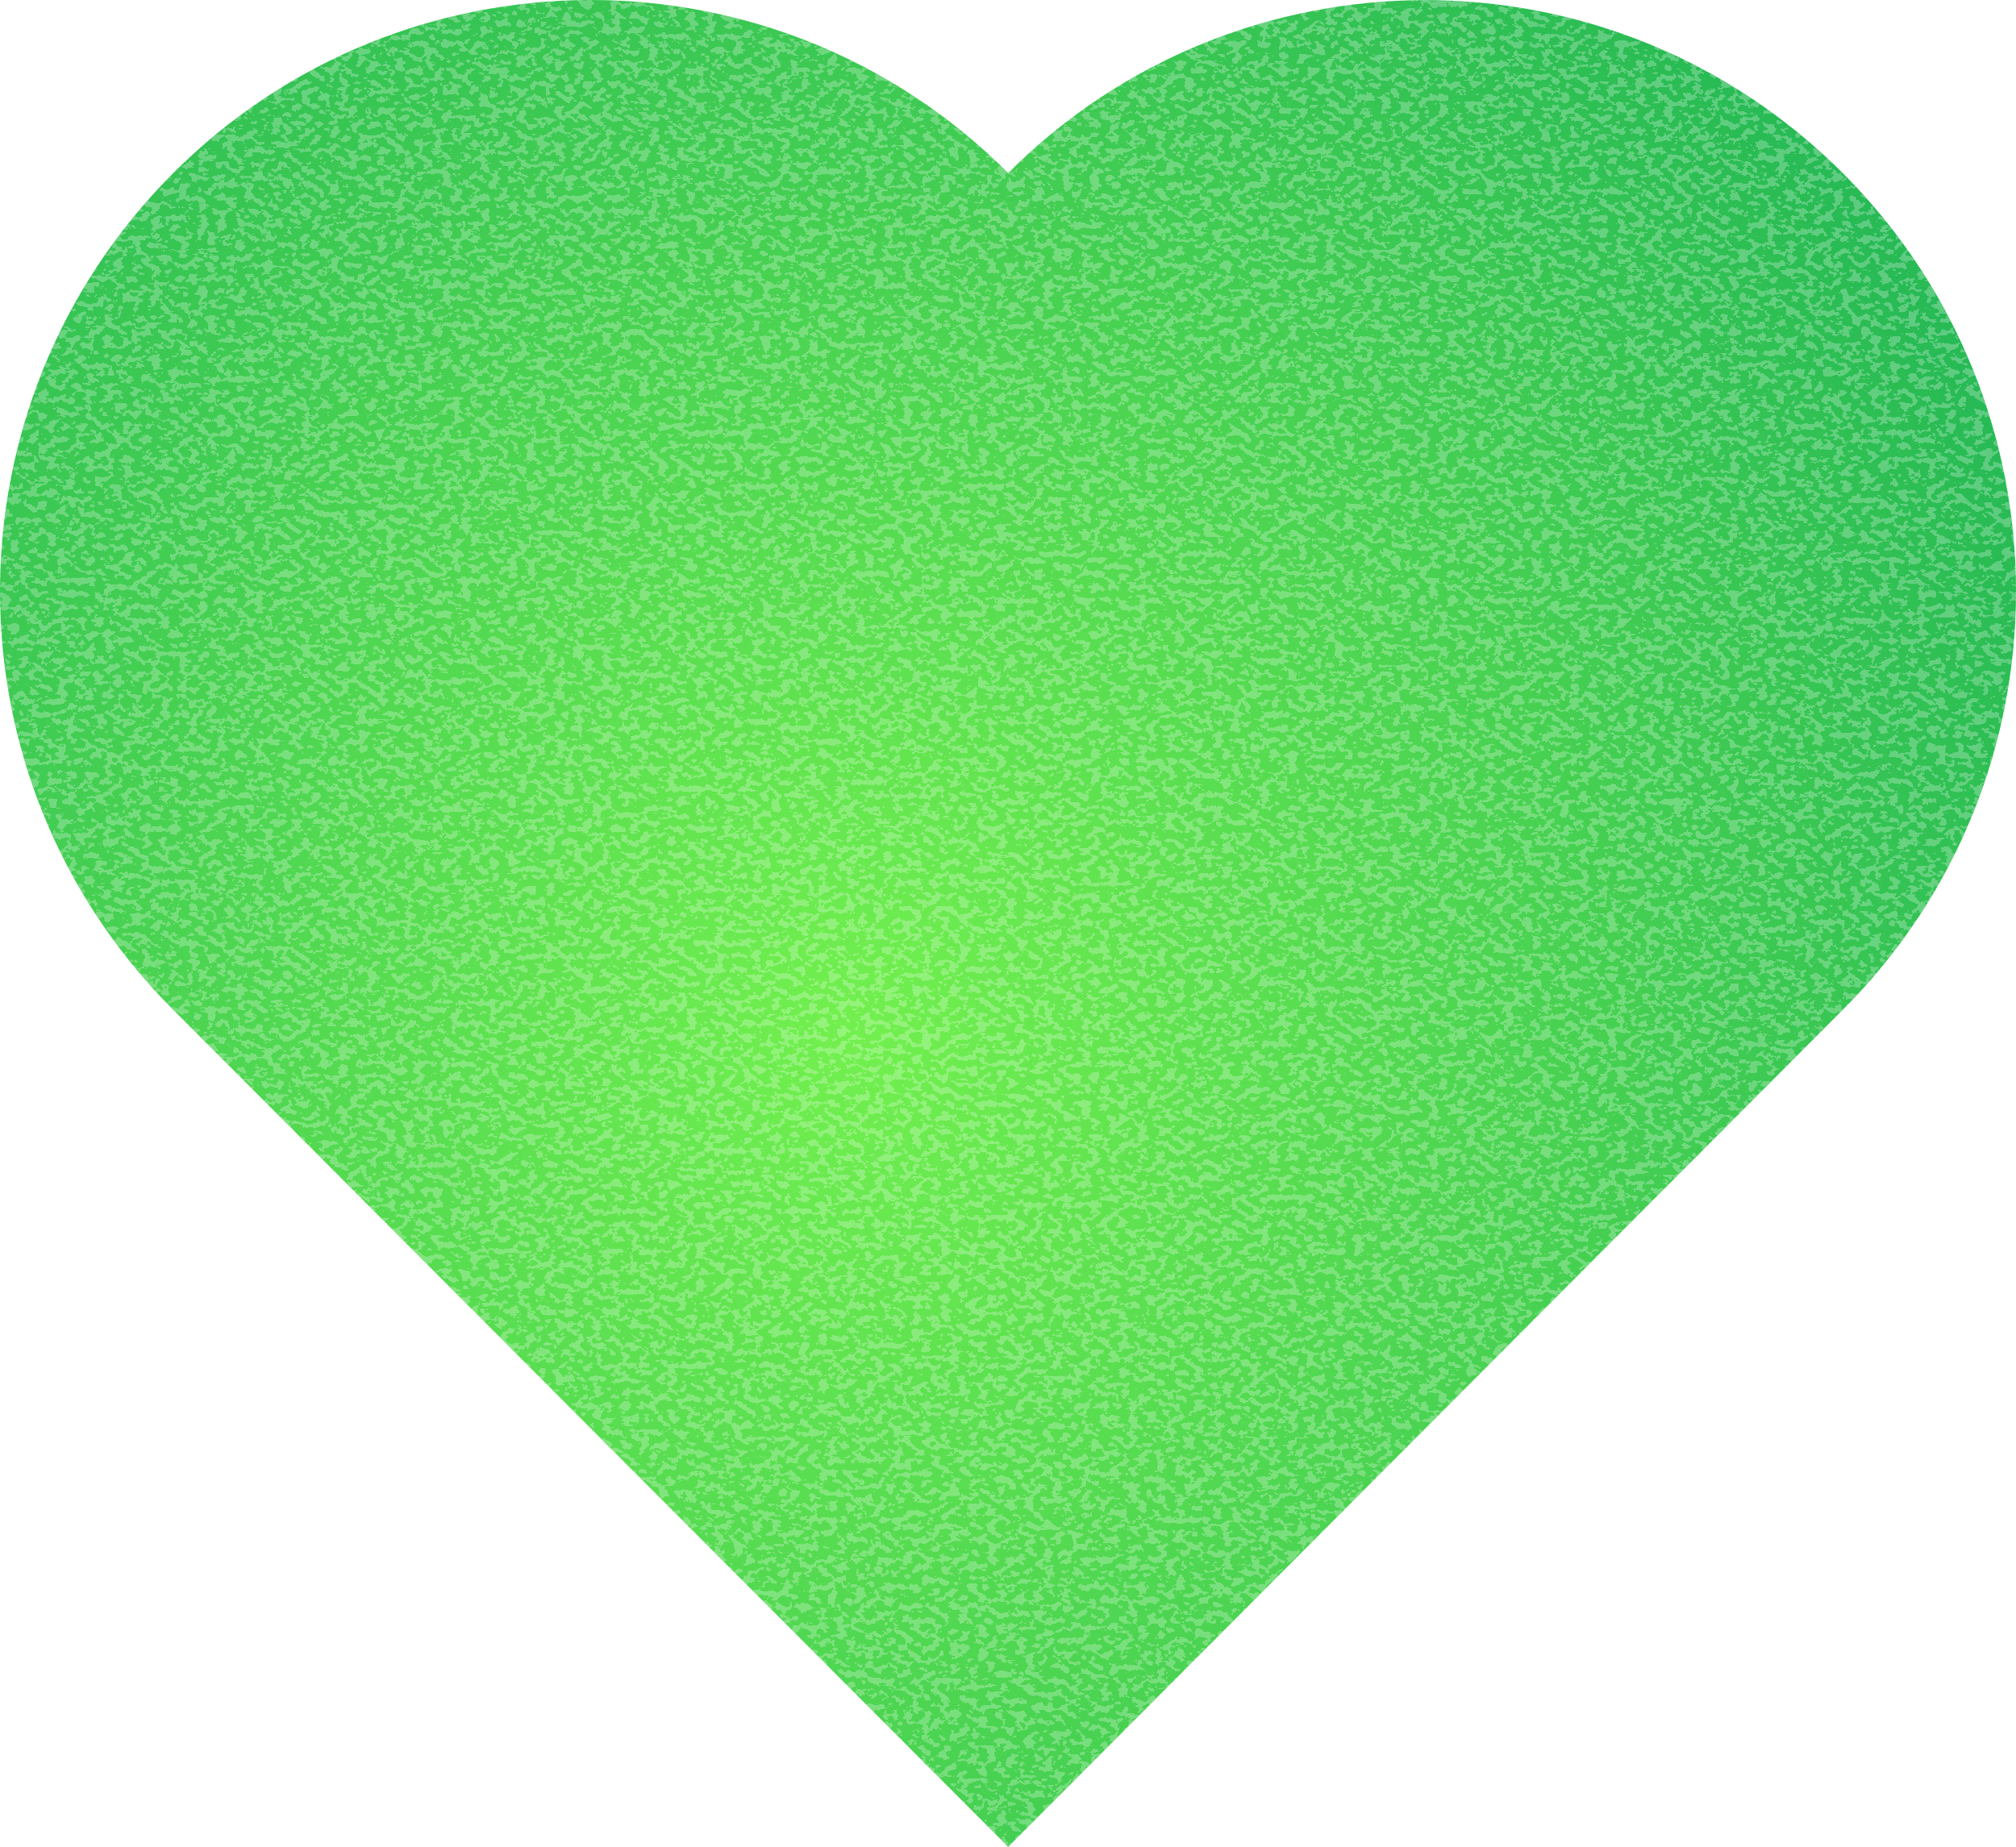
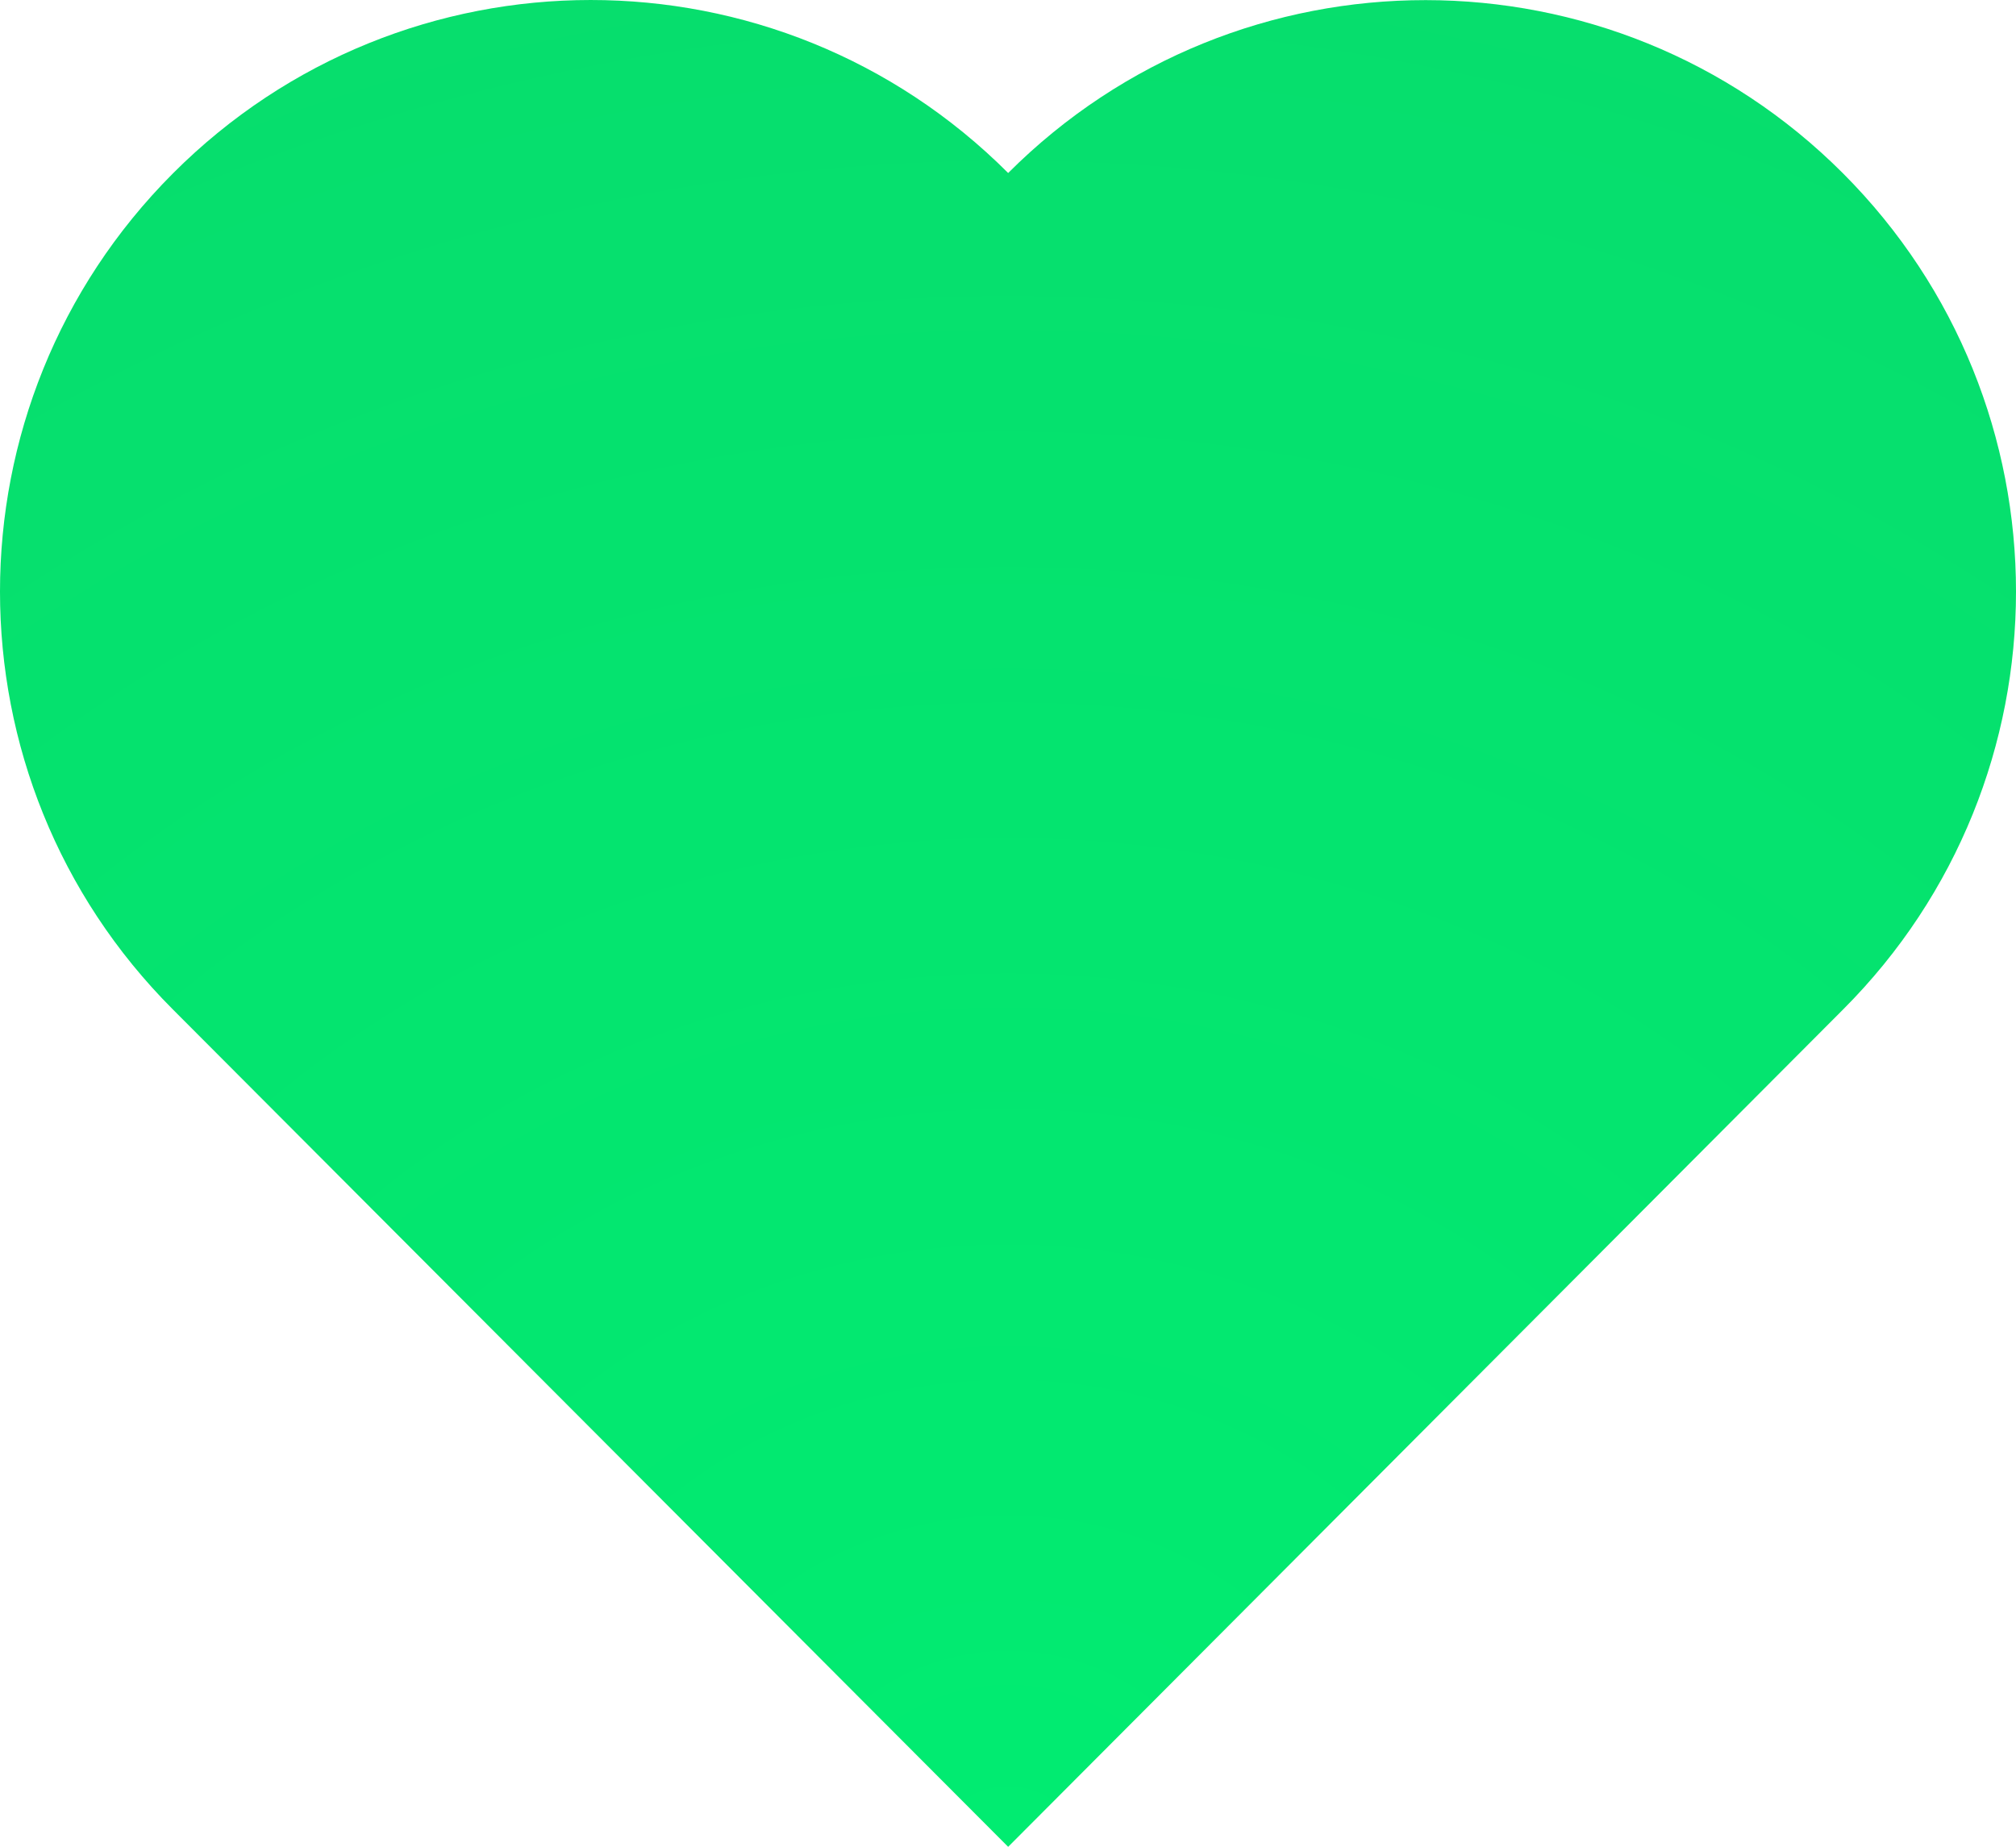
<svg xmlns="http://www.w3.org/2000/svg" preserveAspectRatio="none" overflow="visible" style="display: block;" width="118.459" height="108.546" viewBox="0 0 118.459 108.546" fill="none">
-   <g id="è·¯å¾" filter="url(#filter0_n_0_96)">
-     <path d="M108.292 10.186C94.755 -3.374 72.795 -3.392 59.239 10.168C45.683 -3.392 23.723 -3.392 10.167 10.186C-3.389 23.765 -3.389 45.779 10.167 59.338L59.239 108.546L108.292 59.338C121.848 45.779 121.848 23.765 108.292 10.186Z" fill-rule="evenodd" clip-rule="evenodd" fill="url(#paint0_radial_0_96)" />
-   </g>
+   <path id="è·¯å¾" d="M108.292 10.186C94.755 -3.374 72.795 -3.392 59.239 10.168C45.683 -3.392 23.723 -3.392 10.167 10.186C-3.389 23.765 -3.389 45.779 10.167 59.338L59.239 108.546L108.292 59.338C121.848 45.779 121.848 23.765 108.292 10.186Z" fill-rule="evenodd" clip-rule="evenodd" fill="url(#paint0_radial_0_126)" />
  <defs>
-     <filter id="filter0_n_0_96" x="0" y="0" width="118.459" height="108.546" filterUnits="userSpaceOnUse" color-interpolation-filters="sRGB">
-       <feFlood flood-opacity="0" result="BackgroundImageFix" />
-       <feBlend mode="normal" in="SourceGraphic" in2="BackgroundImageFix" result="shape" />
-       <feTurbulence type="fractalNoise" baseFrequency="1.811 2.536" stitchTiles="stitch" numOctaves="3" result="noise" seed="3467" />
-       <feColorMatrix in="noise" type="luminanceToAlpha" result="alphaNoise" />
-       <feComponentTransfer in="alphaNoise" result="coloredNoise1">
-         <feFuncA type="discrete" tableValues="0 0 0 1 1 1 1 1 1 1 1 1 1 1 1 1 1 1 1 1 1 1 1 1 1 1 1 1 1 1 1 1 1 1 1 1 1 1 1 1 1 1 1 1 1 1 1 0 0 0 0 0 0 0 0 0 0 0 0 0 0 0 0 0 0 0 0 0 0 0 0 0 0 0 0 0 0 0 0 0 0 0 0 0 0 0 0 0 0 0 0 0 0 0 0 0 0 0 0 0 " />
-       </feComponentTransfer>
-       <feComposite operator="in" in2="shape" in="coloredNoise1" result="noise1Clipped" />
-       <feFlood flood-color="rgba(255, 255, 255, 0.25)" result="color1Flood" />
-       <feComposite operator="in" in2="noise1Clipped" in="color1Flood" result="color1" />
-       <feMerge result="effect1_noise_0_96">
-         <feMergeNode in="shape" />
-         <feMergeNode in="color1" />
-       </feMerge>
-     </filter>
-     <radialGradient id="paint0_radial_0_96" cx="0" cy="0" r="1" gradientUnits="userSpaceOnUse" gradientTransform="translate(49.8878 60.6917) rotate(90) scale(84.5704 79.8434)">
-       <stop stop-color="#73F04F" />
-       <stop offset="1" stop-color="#23B755" />
+     <radialGradient id="paint0_radial_0_126" cx="0" cy="0" r="1" gradientUnits="userSpaceOnUse" gradientTransform="translate(59.2296 109) rotate(-90) scale(119.5 130.413)">
+       <stop stop-color="#01EC71" />
+       <stop offset="1" stop-color="#07DD6D" />
    </radialGradient>
  </defs>
</svg>
